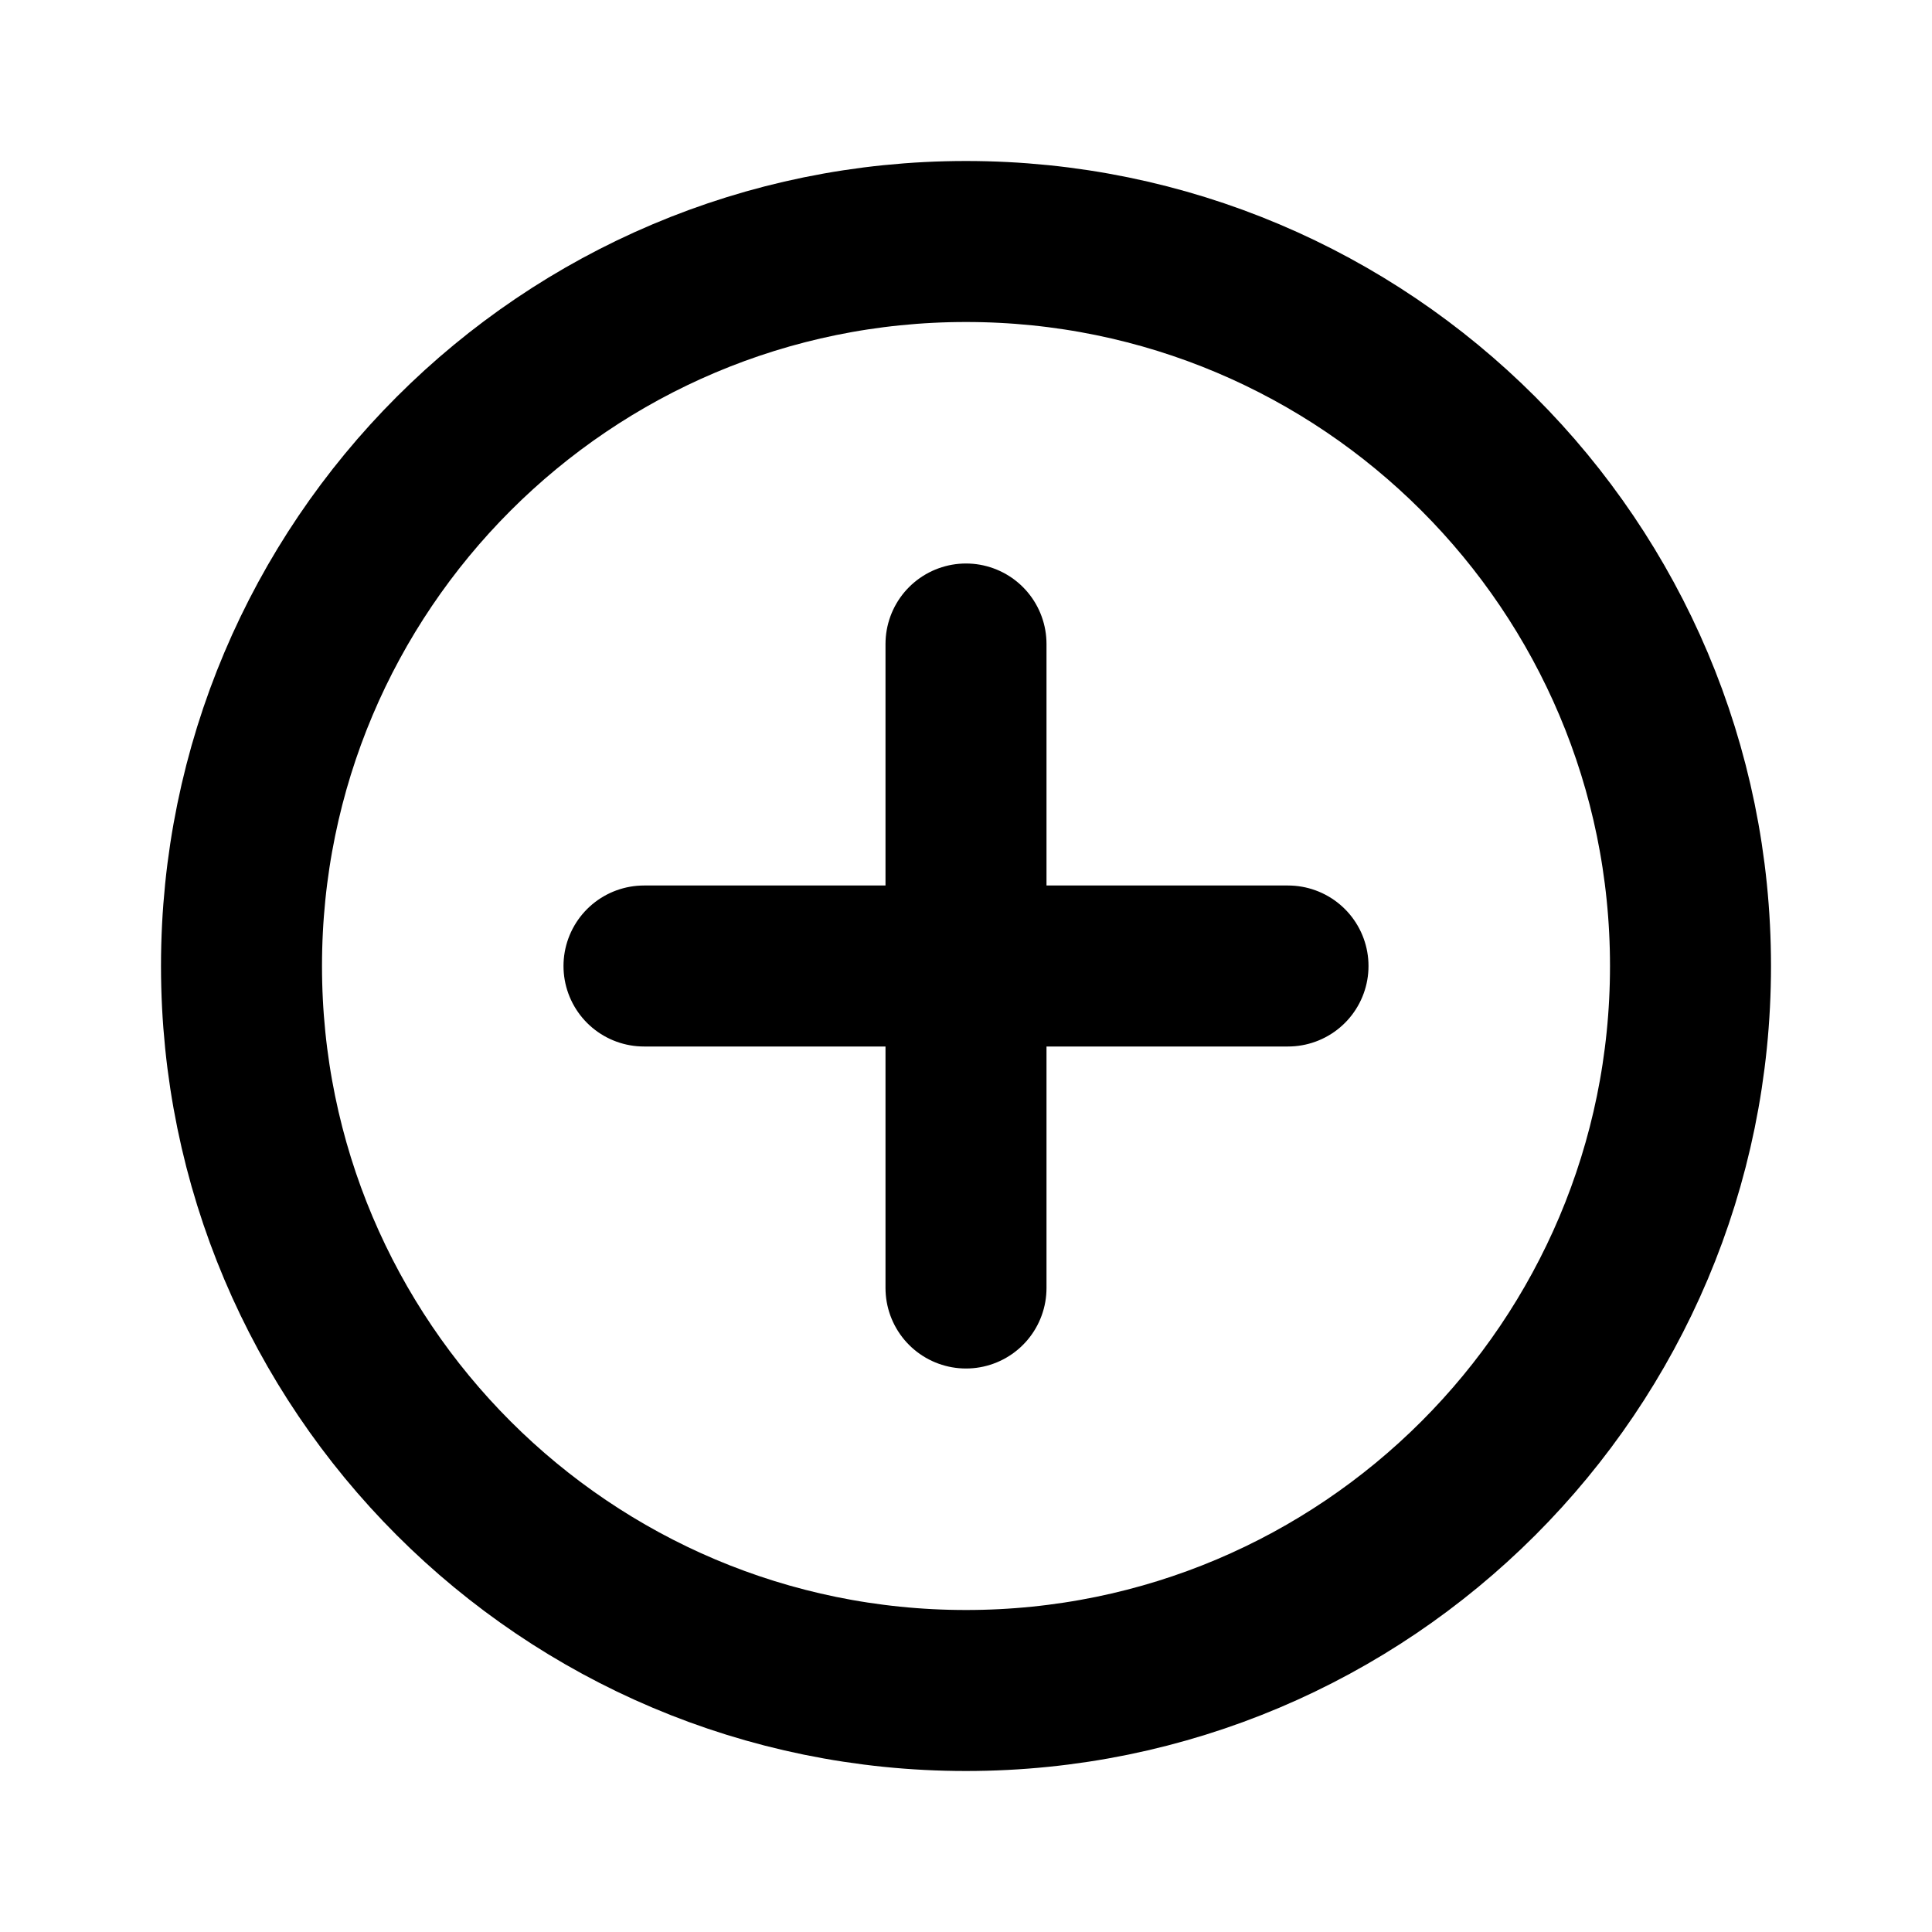
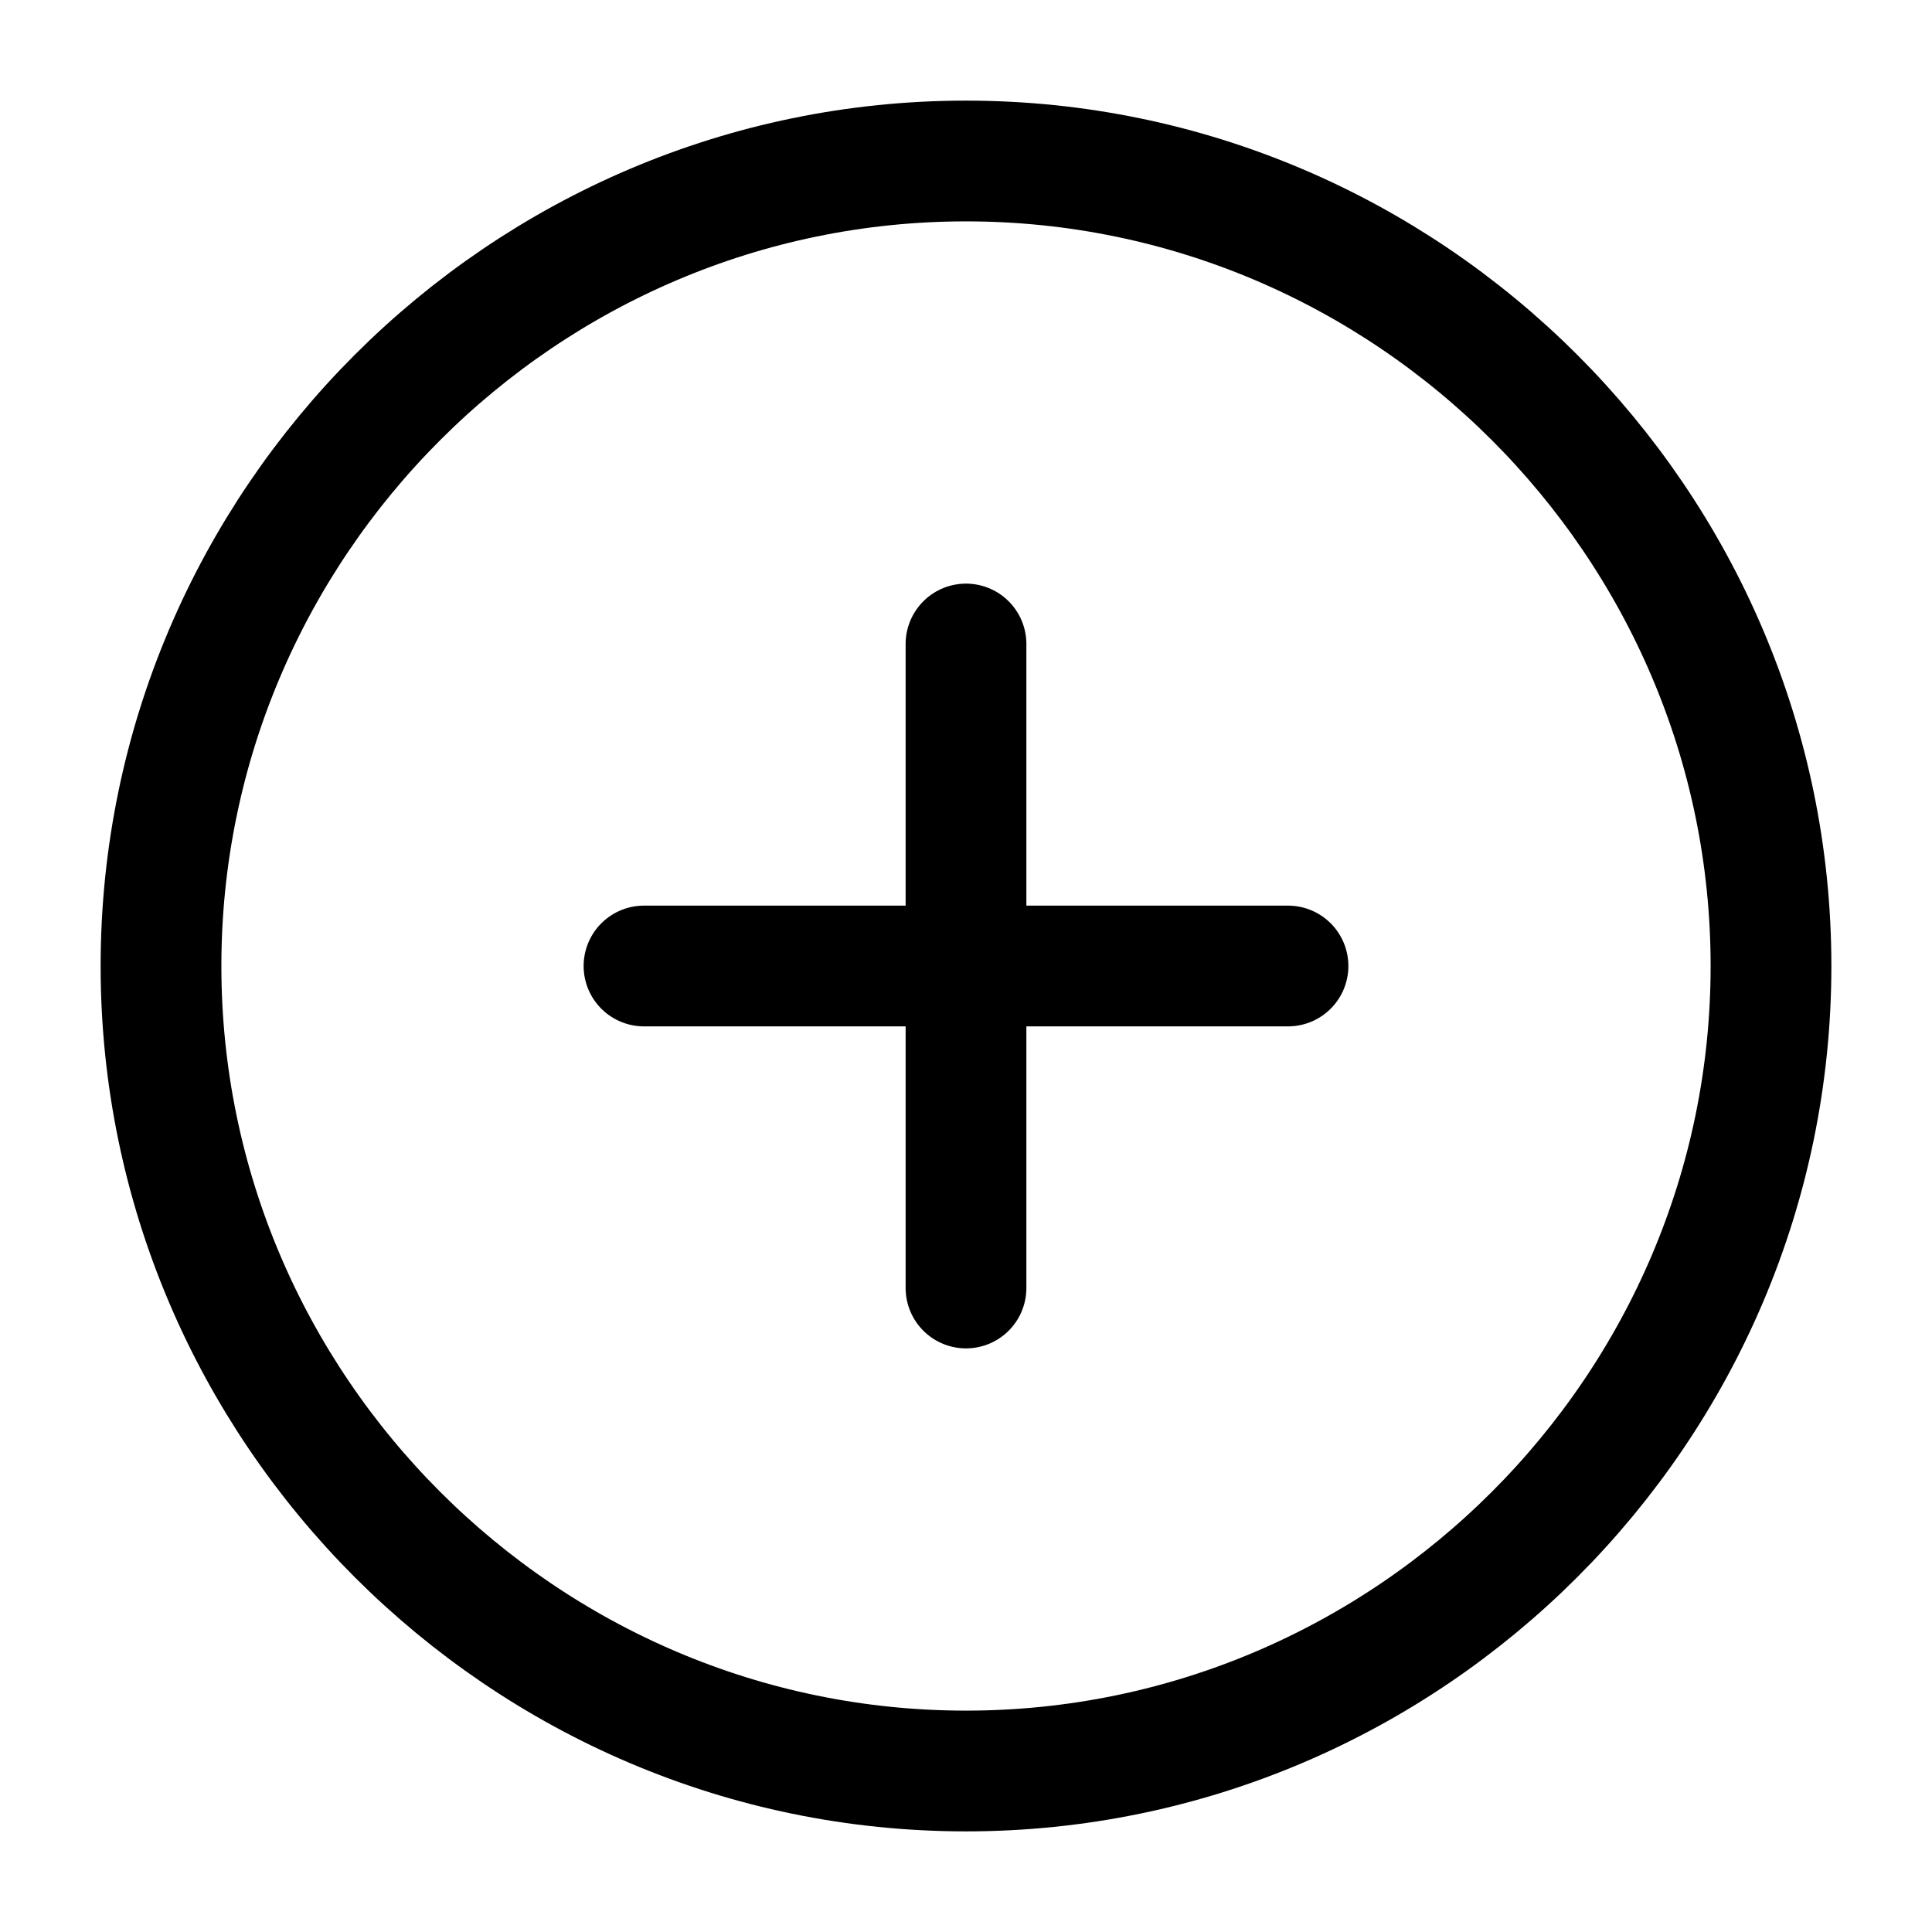
<svg xmlns="http://www.w3.org/2000/svg" width="800px" height="800px" viewBox="0 0 24 24" fill="none">
-   <g id="Edit / Add_Plus_Circle">
-     <path id="Vector" d="M8 12H12M12 12H16M12 12V16M12 12V8M12 21C7.029 21 3 16.971 3 12C3 7.029 7.029 3 12 3C16.971 3 21 7.029 21 12C21 16.971 16.971 21 12 21Z" stroke="#000000" stroke-width="2" stroke-linecap="round" stroke-linejoin="round" />
+   <g id="SVGRepo_bgCarrier" stroke-width="0" />
+   <g id="SVGRepo_tracerCarrier" stroke-linecap="round" stroke-linejoin="round" />
+   <g id="SVGRepo_iconCarrier">
+     <path d="M12 22C17.5 22 22 17.5 22 12C22 6.5 17.5 2 12 2C6.5 2 2 6.5 2 12C2 17.5 6.5 22 12 22Z" stroke="#000000" stroke-width="1.5" stroke-linecap="round" stroke-linejoin="round" />
+     <path d="M8 12H16" stroke="#000000" stroke-width="1.5" stroke-linecap="round" stroke-linejoin="round" />
+     <path d="M12 16V8" stroke="#000000" stroke-width="1.5" stroke-linecap="round" stroke-linejoin="round" />
  </g>
</svg>
